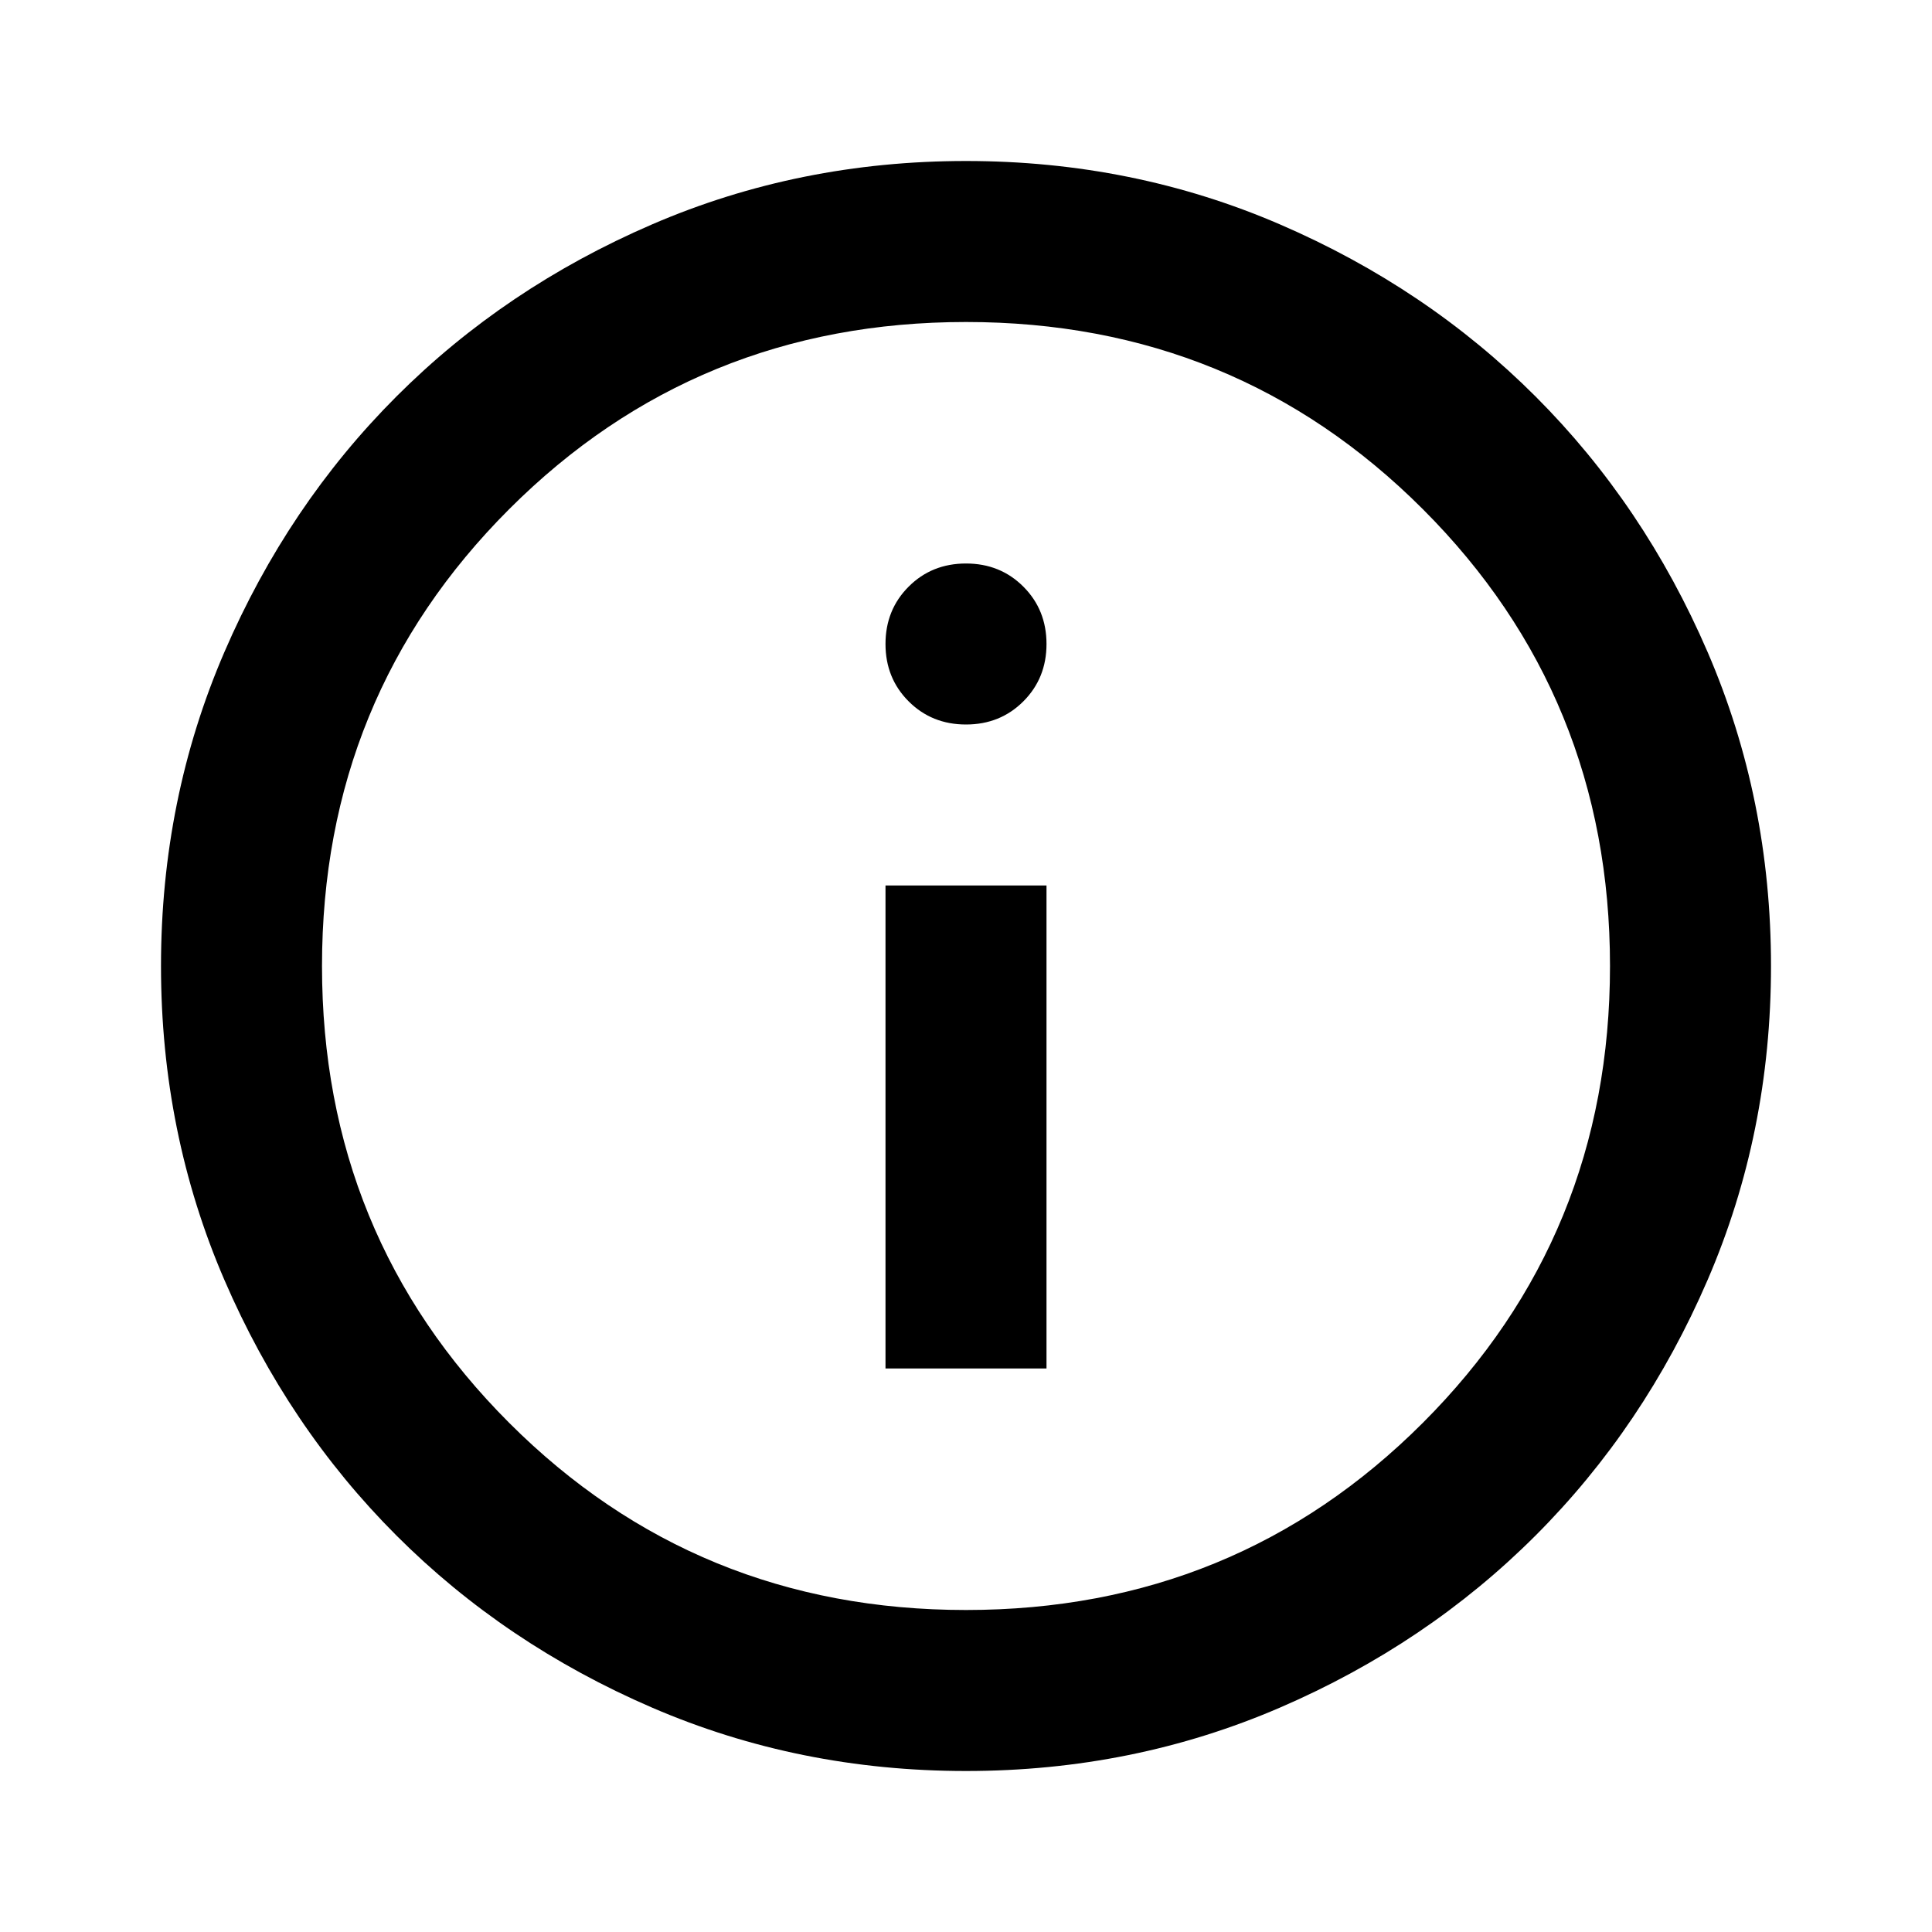
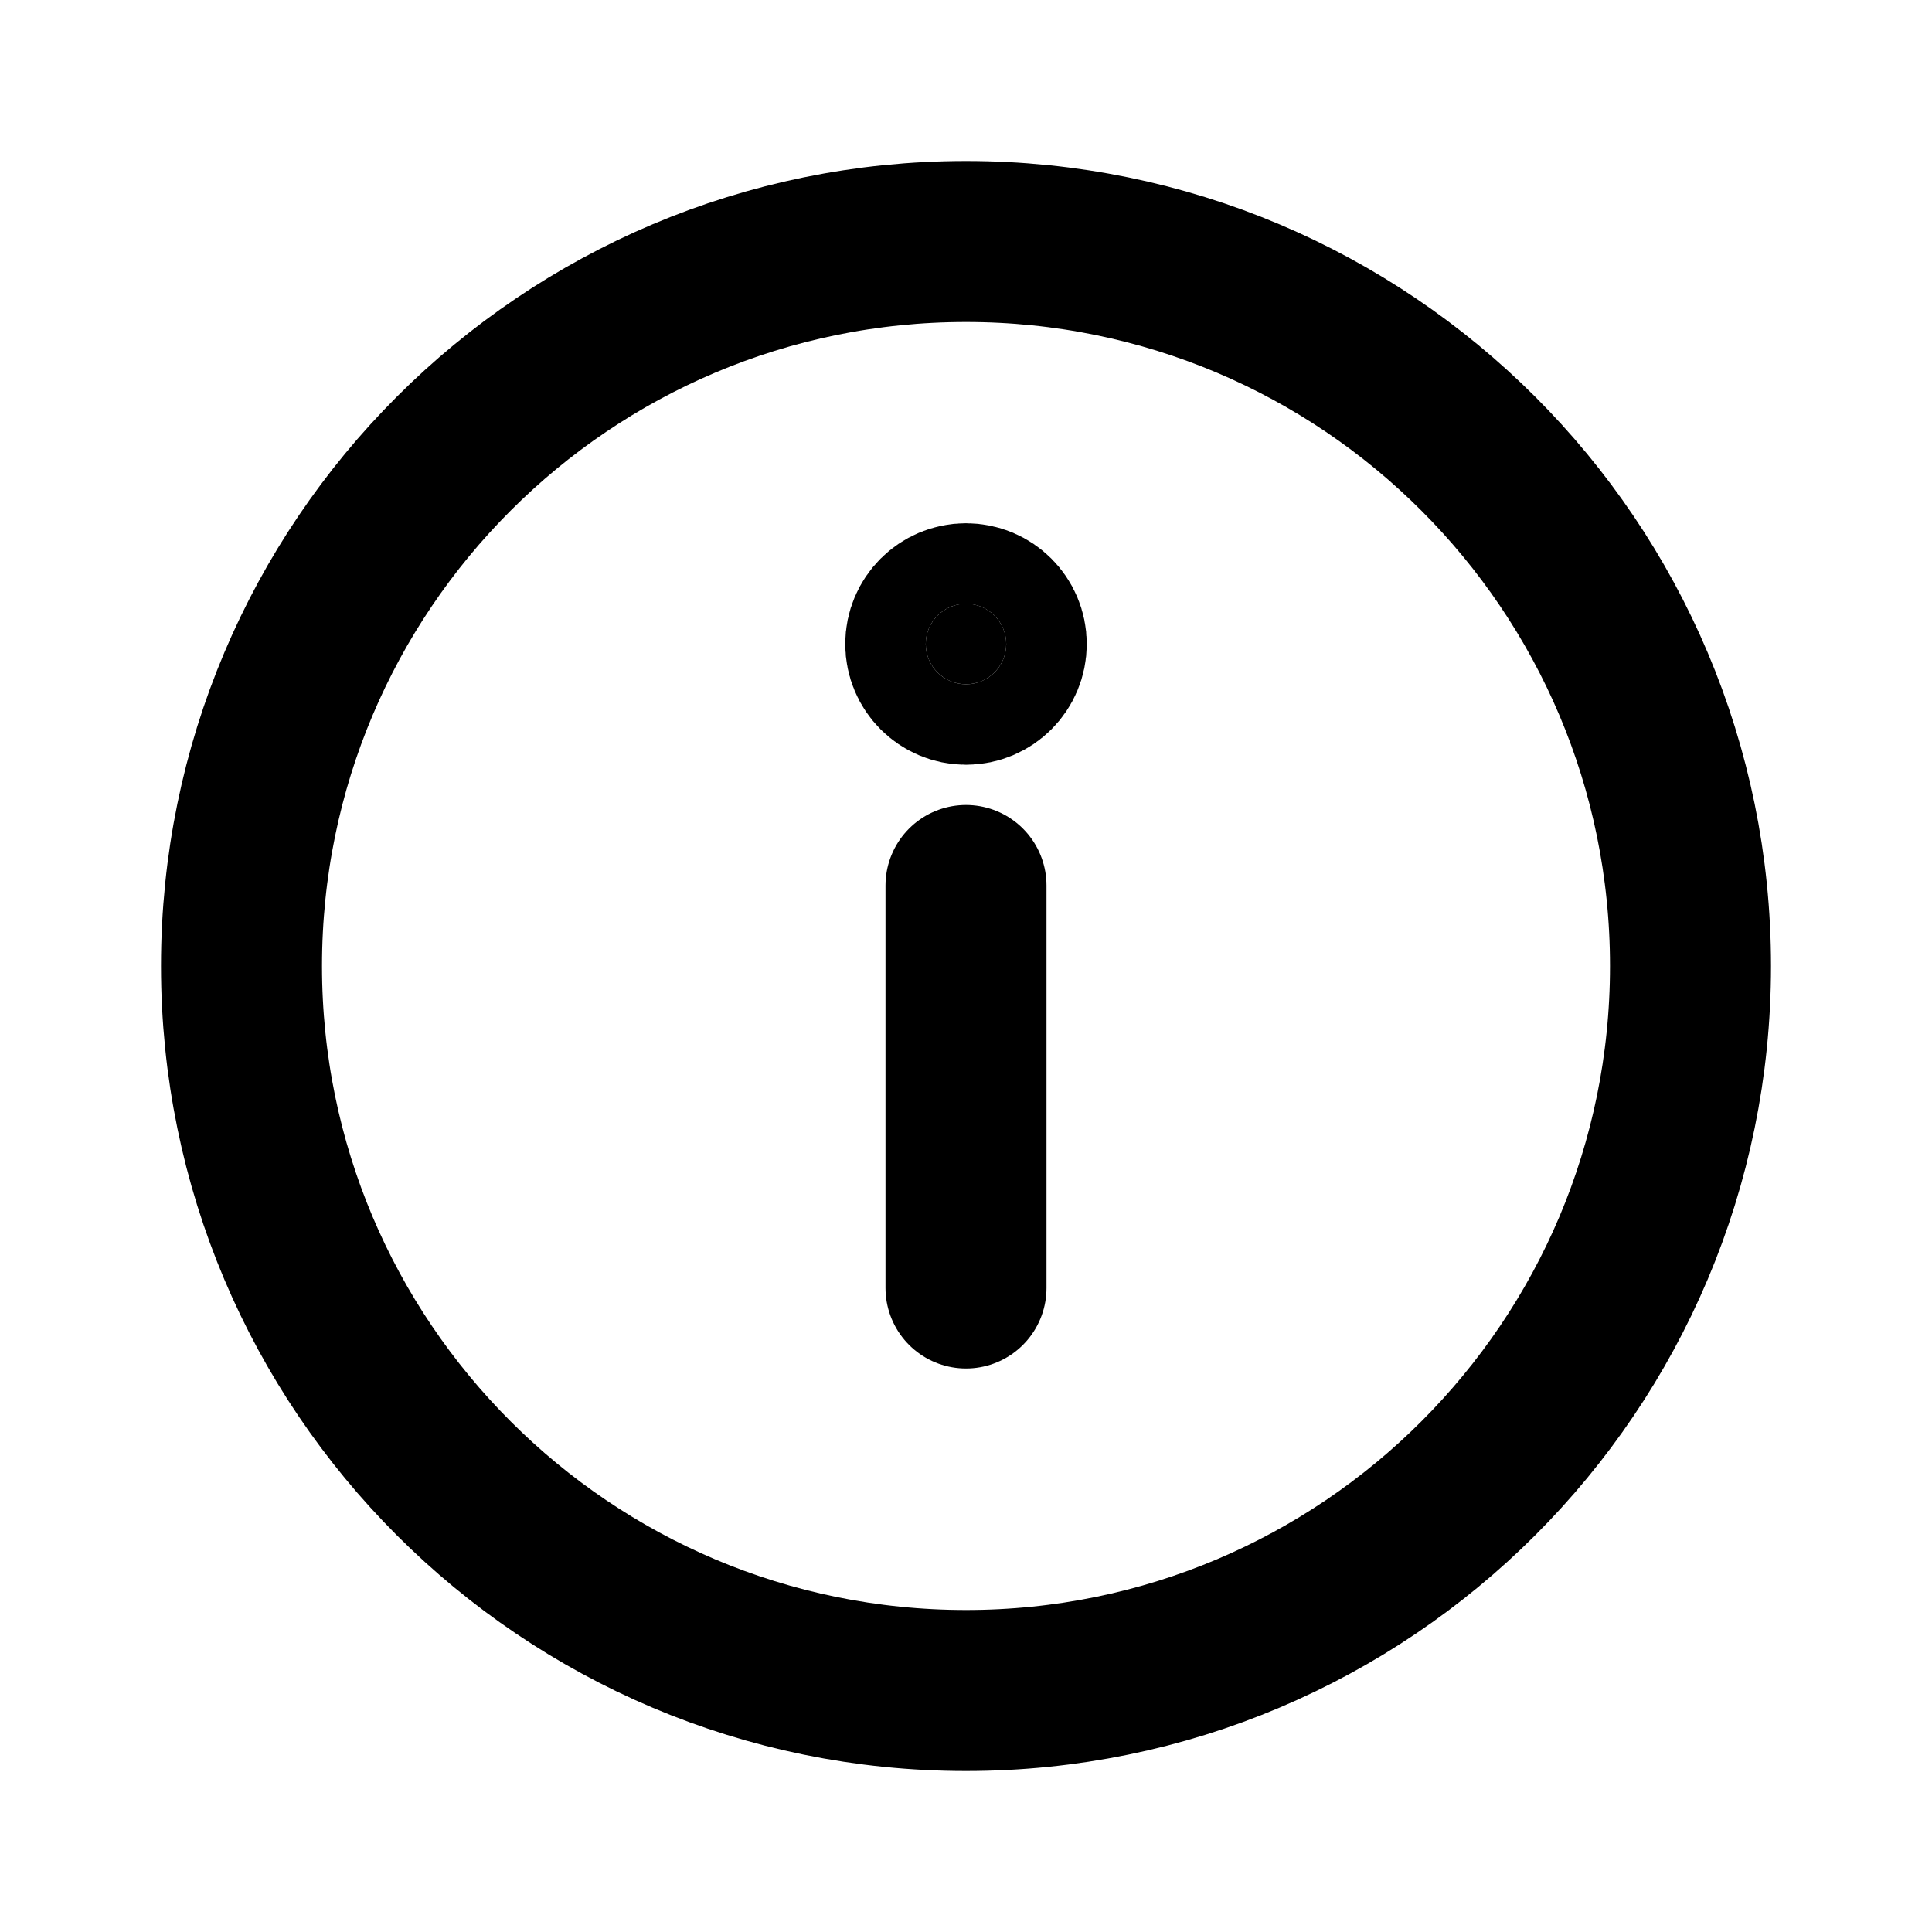
- <svg xmlns="http://www.w3.org/2000/svg" height="24" viewBox="0 -960 960 960" width="24">
-   <path d="M440-280h80v-240h-80v240Zm68.5-331.5Q520-623 520-640t-11.5-28.5Q497-680 480-680t-28.5 11.5Q440-657 440-640t11.5 28.5Q463-600 480-600t28.5-11.5ZM480-80q-83 0-156-31.5T197-197q-54-54-85.5-127T80-480q0-83 31.5-156T197-763q54-54 127-85.5T480-880q83 0 156 31.5T763-763q54 54 85.5 127T880-480q0 83-31.5 156T763-197q-54 54-127 85.5T480-80Zm0-80q134 0 227-93t93-227q0-134-93-227t-227-93q-134 0-227 93t-93 227q0 134 93 227t227 93Zm0-320Z" />
+ <svg xmlns="http://www.w3.org/2000/svg" width="24" height="24" viewBox="0 0 24 24" fill="none" stroke="#000000" stroke-width="2" stroke-linecap="round" stroke-linejoin="round">
+   <circle cx="12" cy="12" r="9" />
+   <line x1="12" y1="11" x2="12" y2="16" />
+   <circle cx="12" cy="8" r="0.5" fill="#000000" />
</svg>
